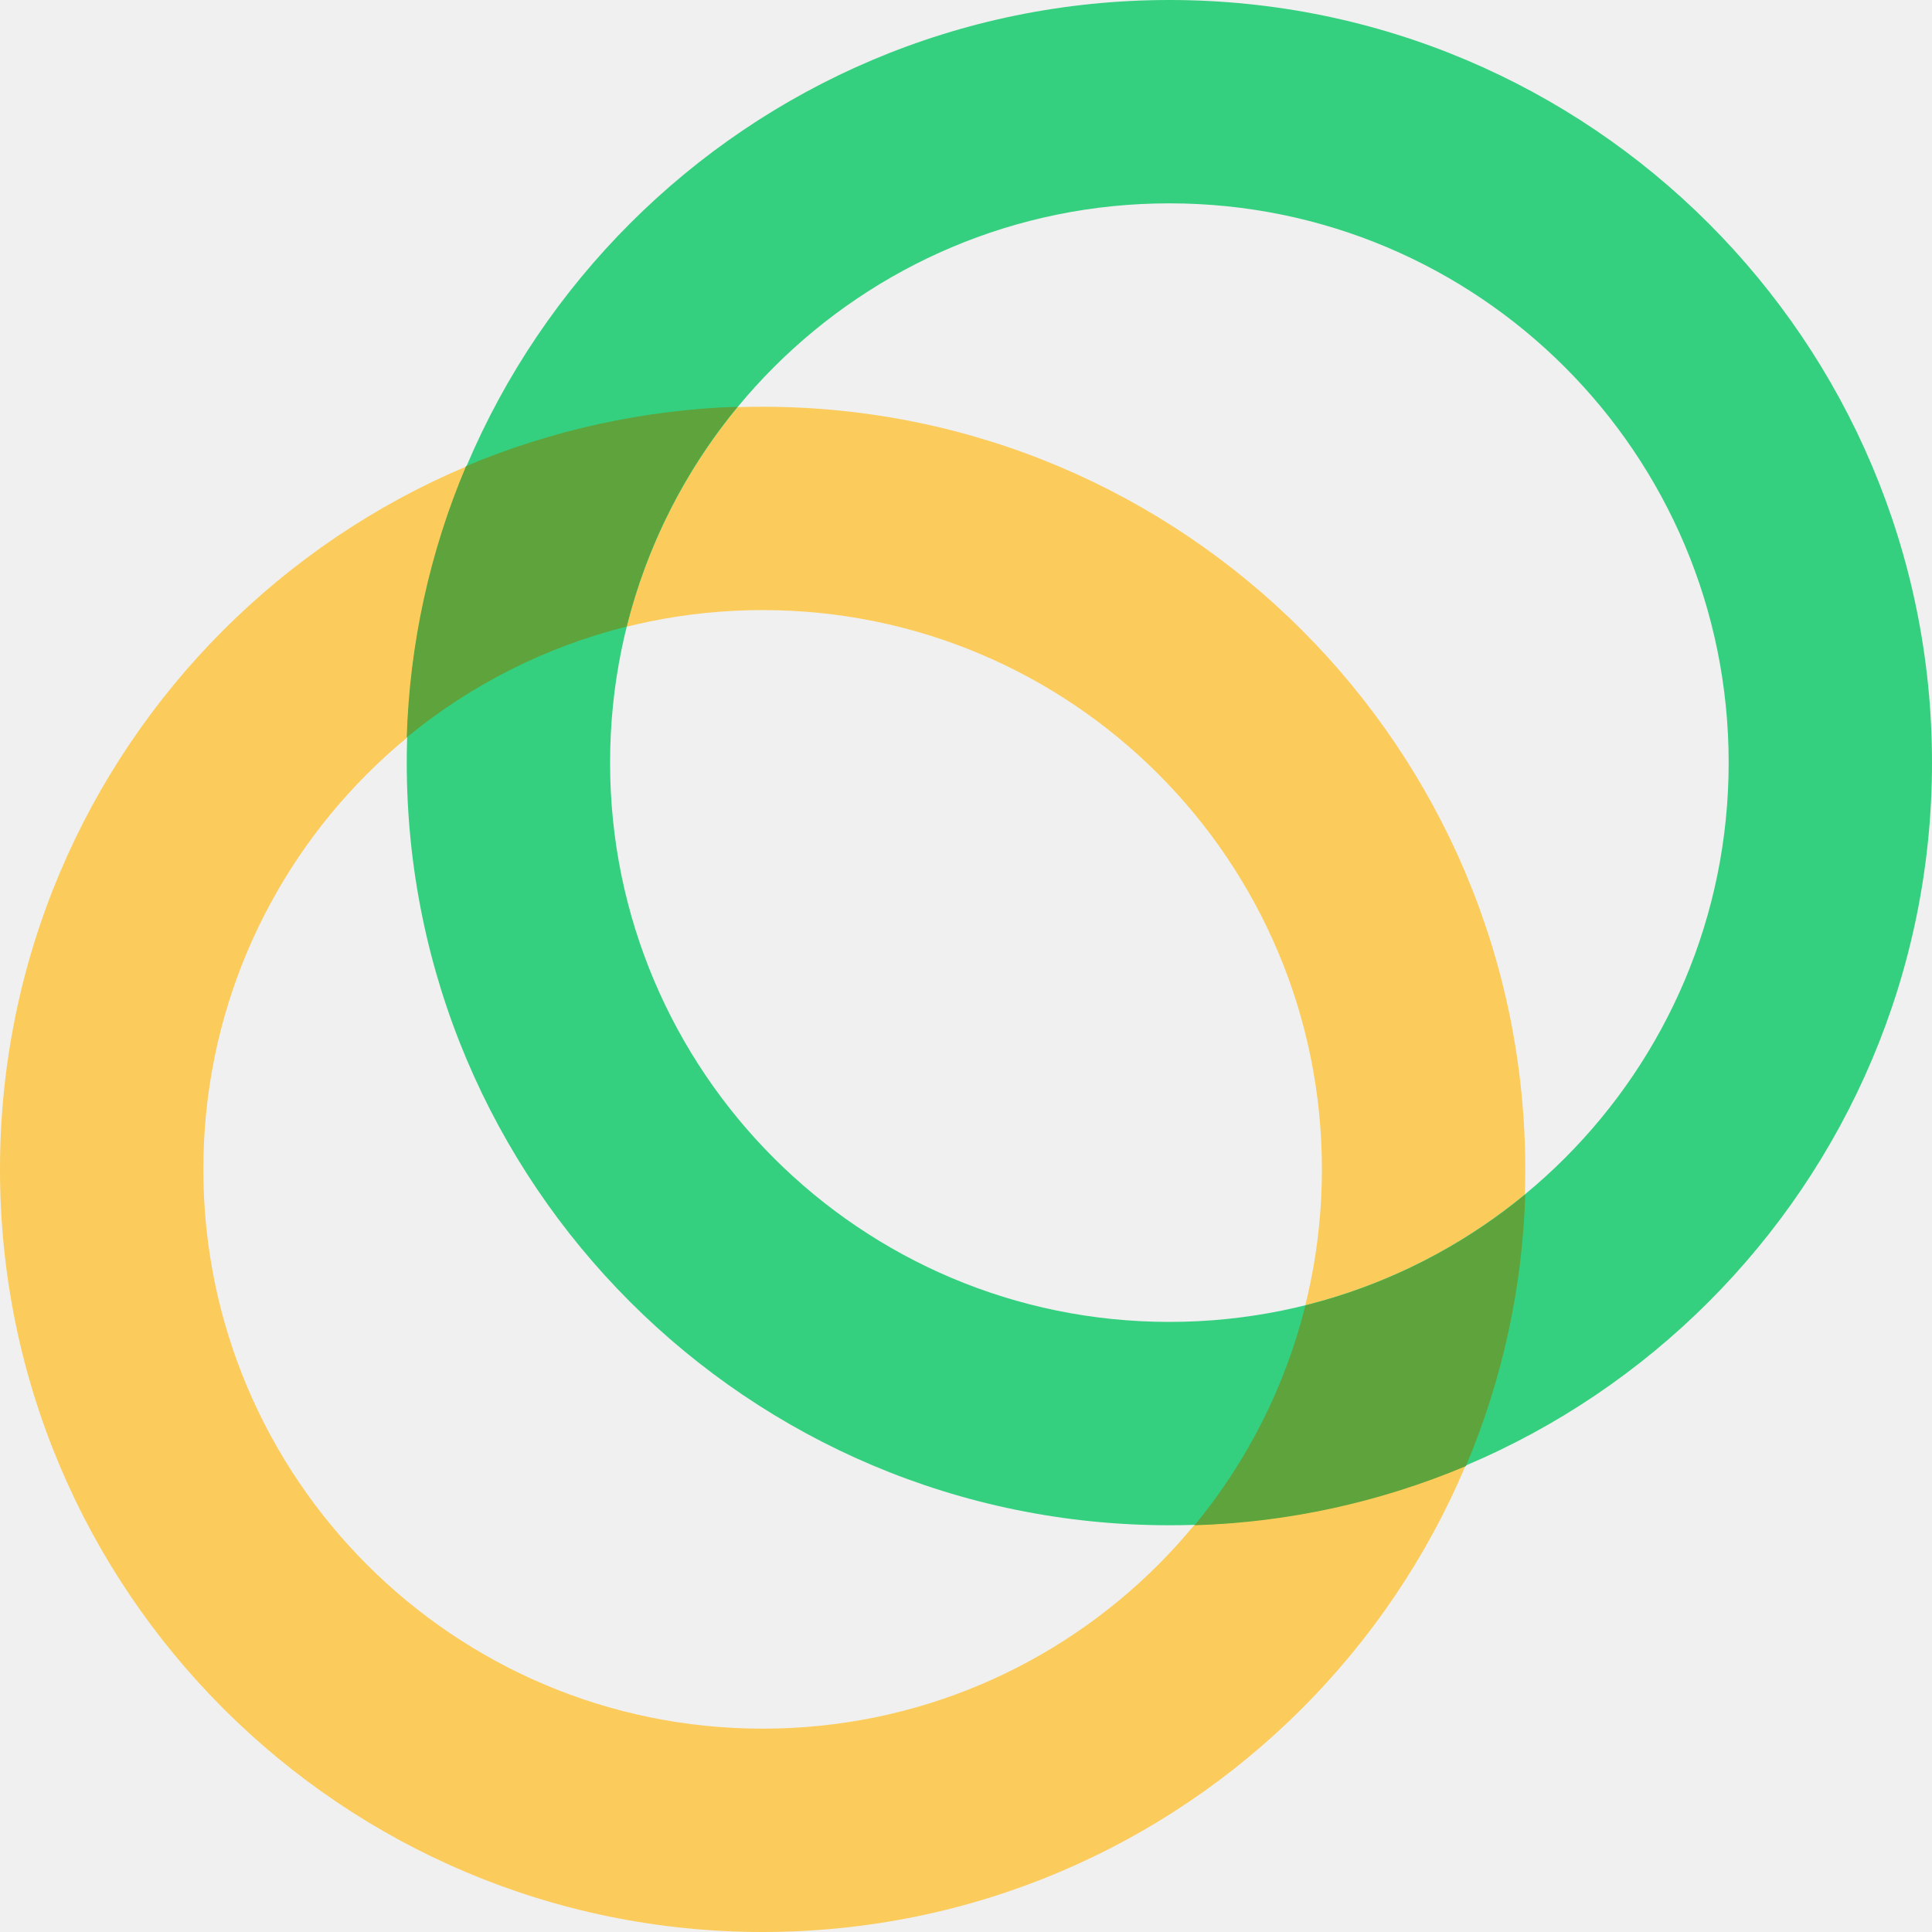
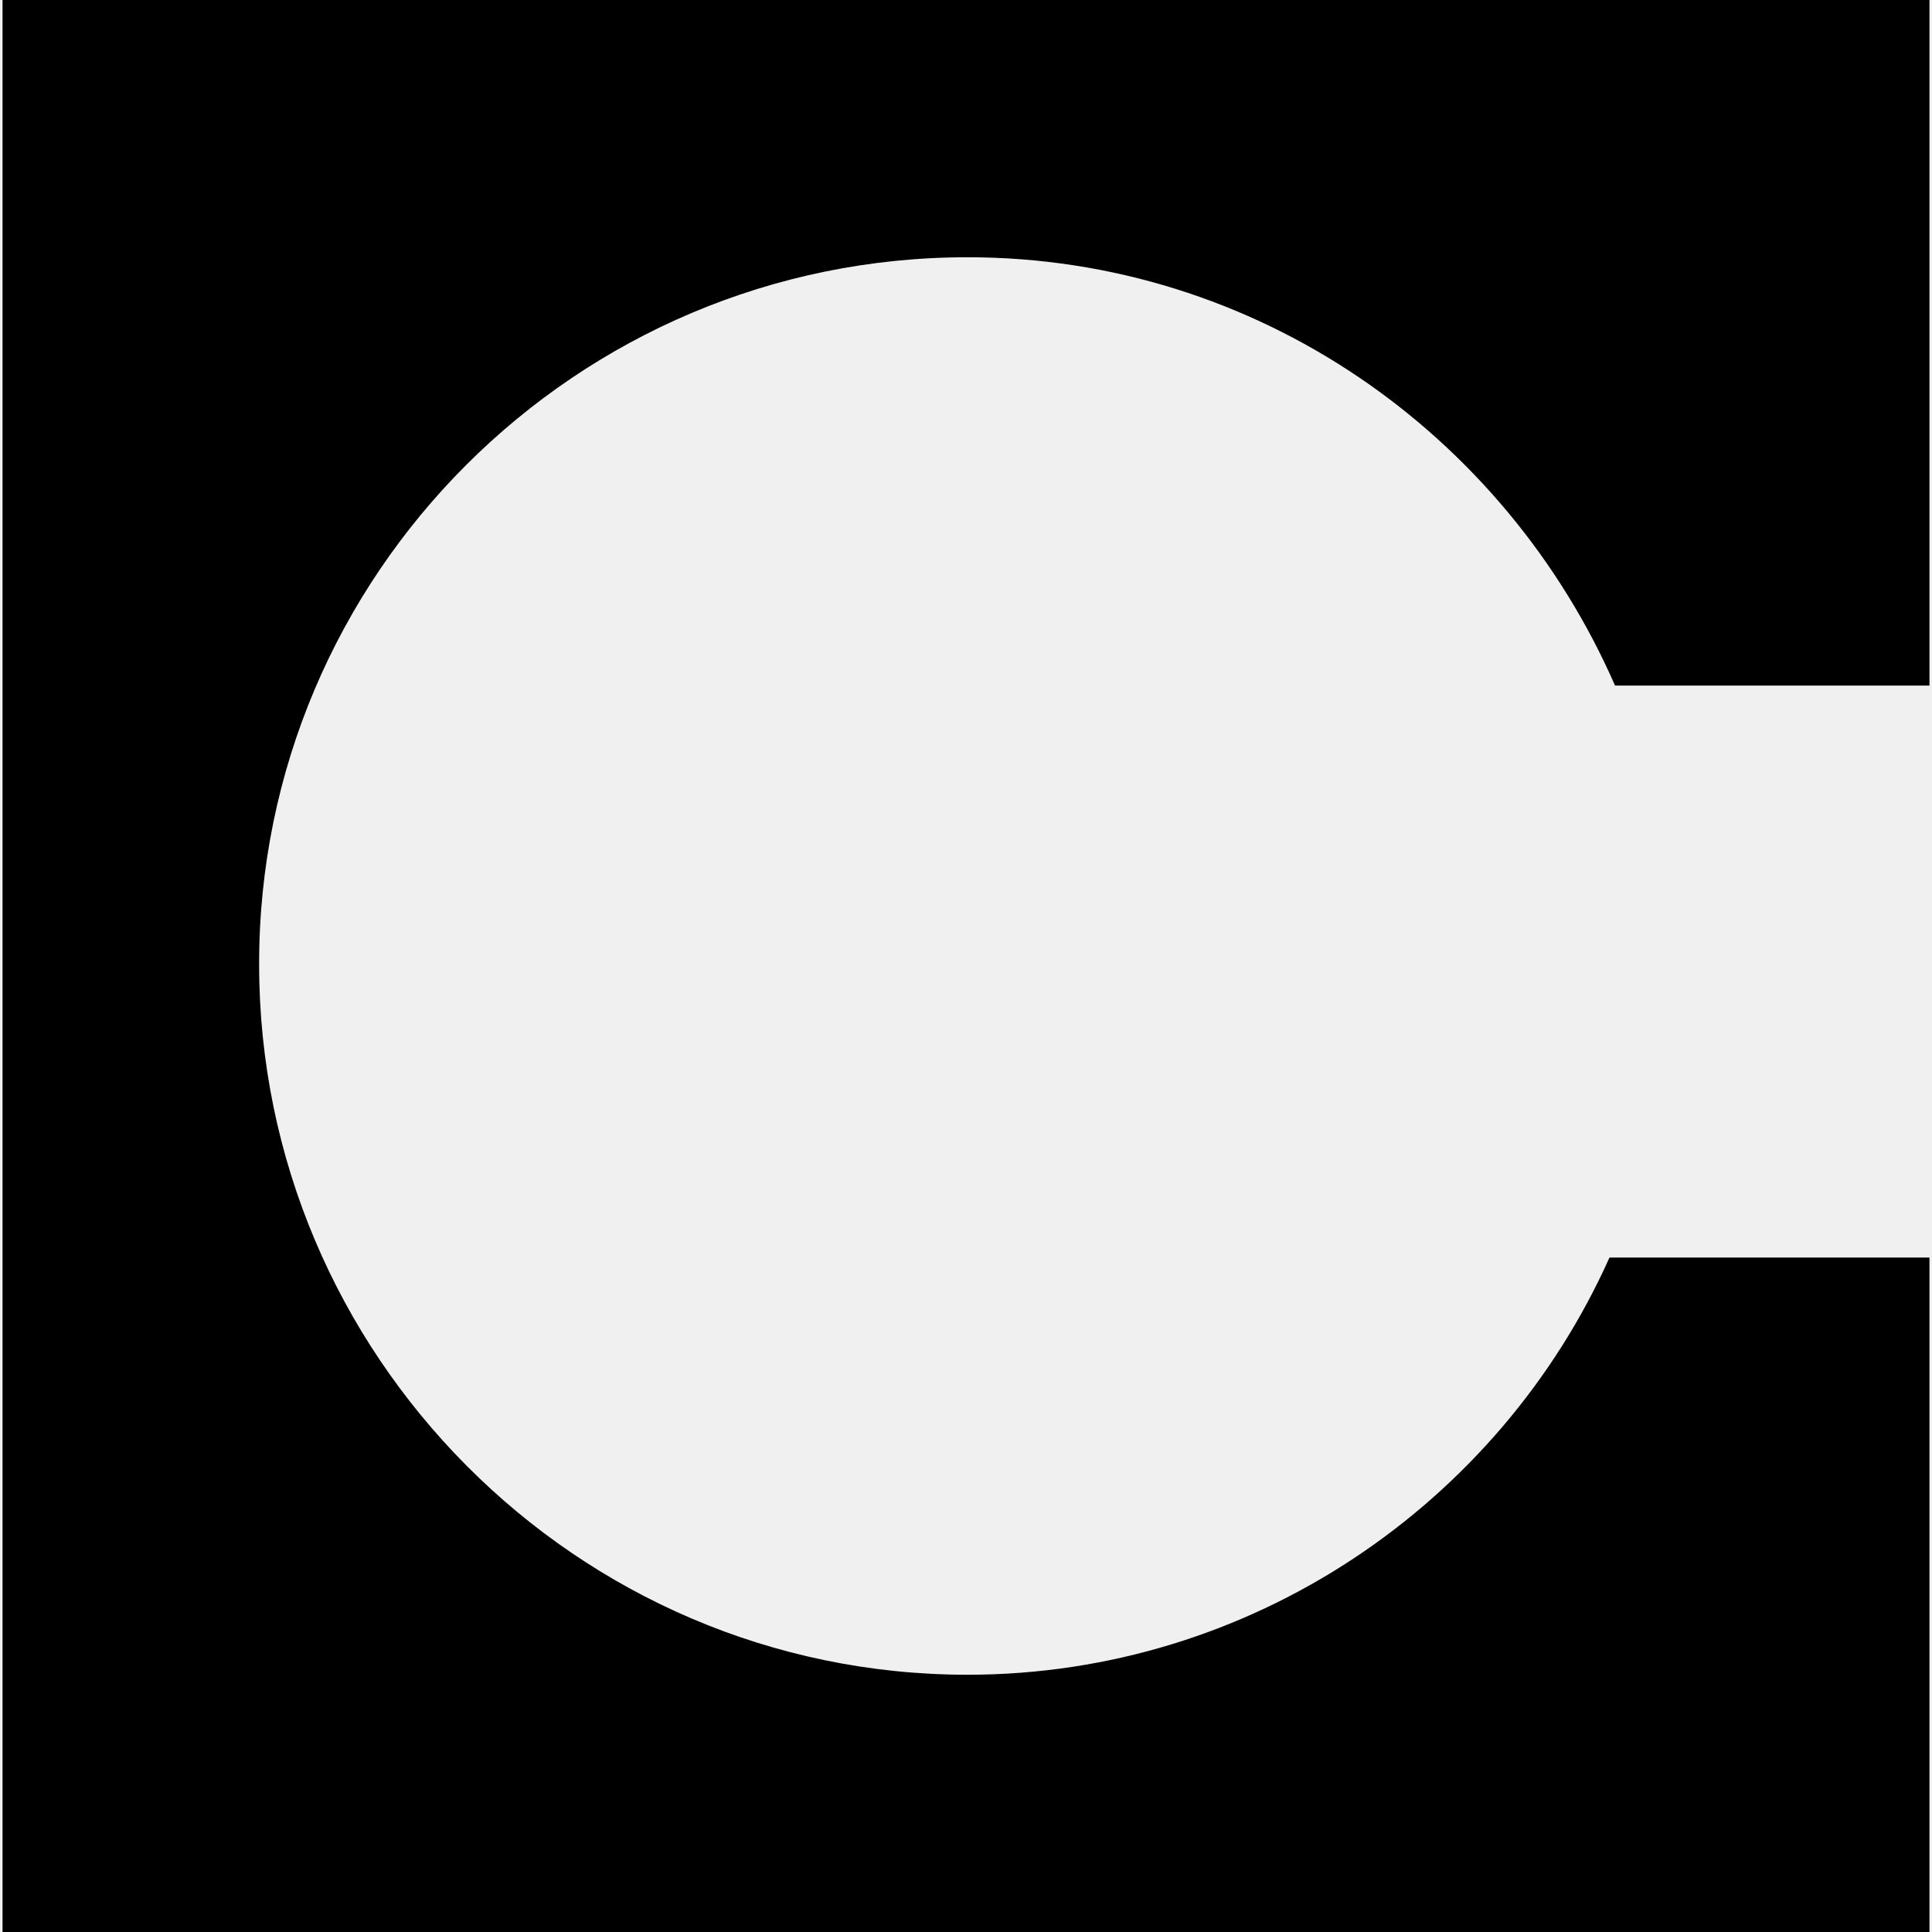
<svg xmlns="http://www.w3.org/2000/svg" width="32" height="32" viewBox="0 0 32 32" fill="none">
-   <g clip-path="url(#clip0_4767_67549)">
-     <path d="M12.632 28.632C17.748 28.632 21.895 24.485 21.895 19.368C21.895 14.252 17.748 10.105 12.632 10.105C7.515 10.105 3.368 14.252 3.368 19.368C3.368 24.485 7.515 28.632 12.632 28.632ZM12.632 32C5.656 32 0 26.344 0 19.368C0 12.392 5.656 6.737 12.632 6.737C19.608 6.737 25.263 12.392 25.263 19.368C25.263 26.344 19.608 32 12.632 32Z" fill="#FBCC5C" />
-     <path d="M19.368 21.895C24.485 21.895 28.632 17.748 28.632 12.632C28.632 7.515 24.485 3.368 19.368 3.368C14.252 3.368 10.105 7.515 10.105 12.632C10.105 17.748 14.252 21.895 19.368 21.895ZM19.368 25.263C12.392 25.263 6.737 19.608 6.737 12.632C6.737 5.656 12.392 0 19.368 0C26.344 0 32 5.656 32 12.632C32 19.608 26.344 25.263 19.368 25.263Z" fill="#35D07F" />
-     <path d="M19.786 25.263C20.662 24.202 21.288 22.959 21.622 21.622C22.956 21.288 24.199 20.662 25.263 19.786C25.216 21.332 24.883 22.855 24.28 24.283C22.855 24.883 21.332 25.216 19.786 25.263ZM10.378 10.378C9.044 10.712 7.801 11.338 6.737 12.214C6.784 10.668 7.117 9.145 7.72 7.72C9.145 7.121 10.671 6.787 12.214 6.737C11.338 7.798 10.712 9.041 10.378 10.378Z" fill="#5EA33B" />
+   <g clip-path="url(#clip0_1536_5394)">
+     <path d="M31.958 0H0.042V32H31.958V20.829H26.658C24.833 24.907 20.725 27.739 16.025 27.739C9.541 27.739 4.292 22.425 4.292 15.975C4.283 9.525 9.541 4.261 16.025 4.261C20.817 4.261 24.925 7.185 26.75 11.355H31.958V0Z" fill="black" />
  </g>
  <defs>
-     <clipPath id="clip0_4767_67549">
+     <clipPath id="clip0_1536_5394">
      <rect width="32" height="32" fill="white" />
    </clipPath>
  </defs>
</svg>
